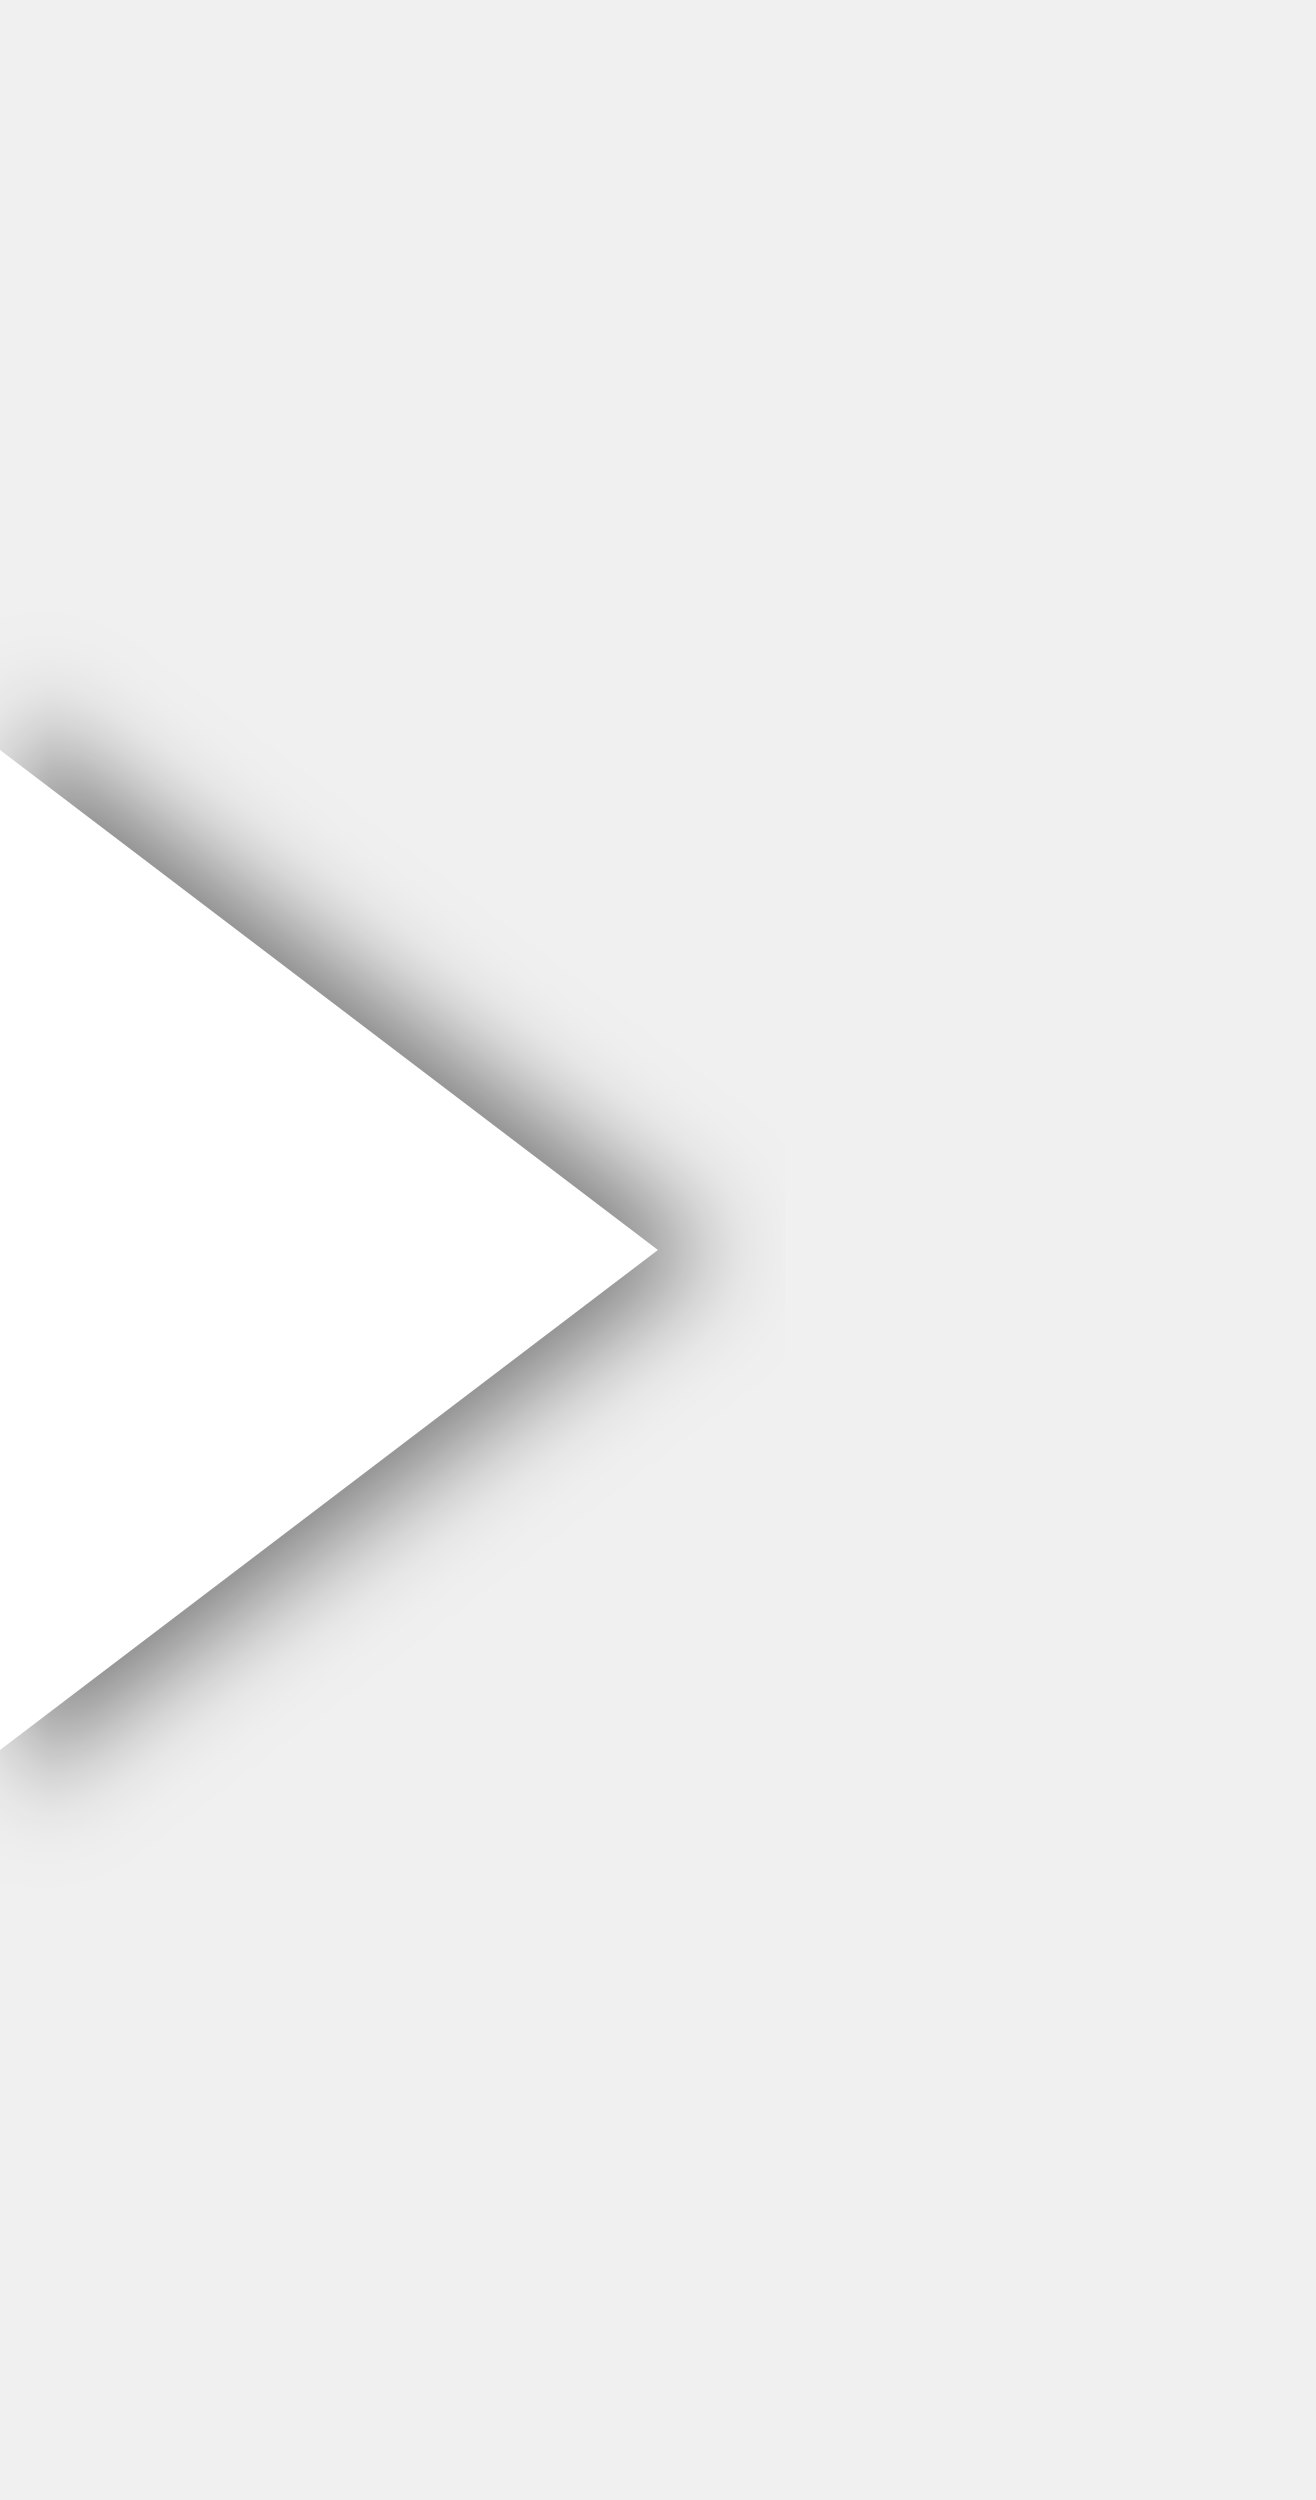
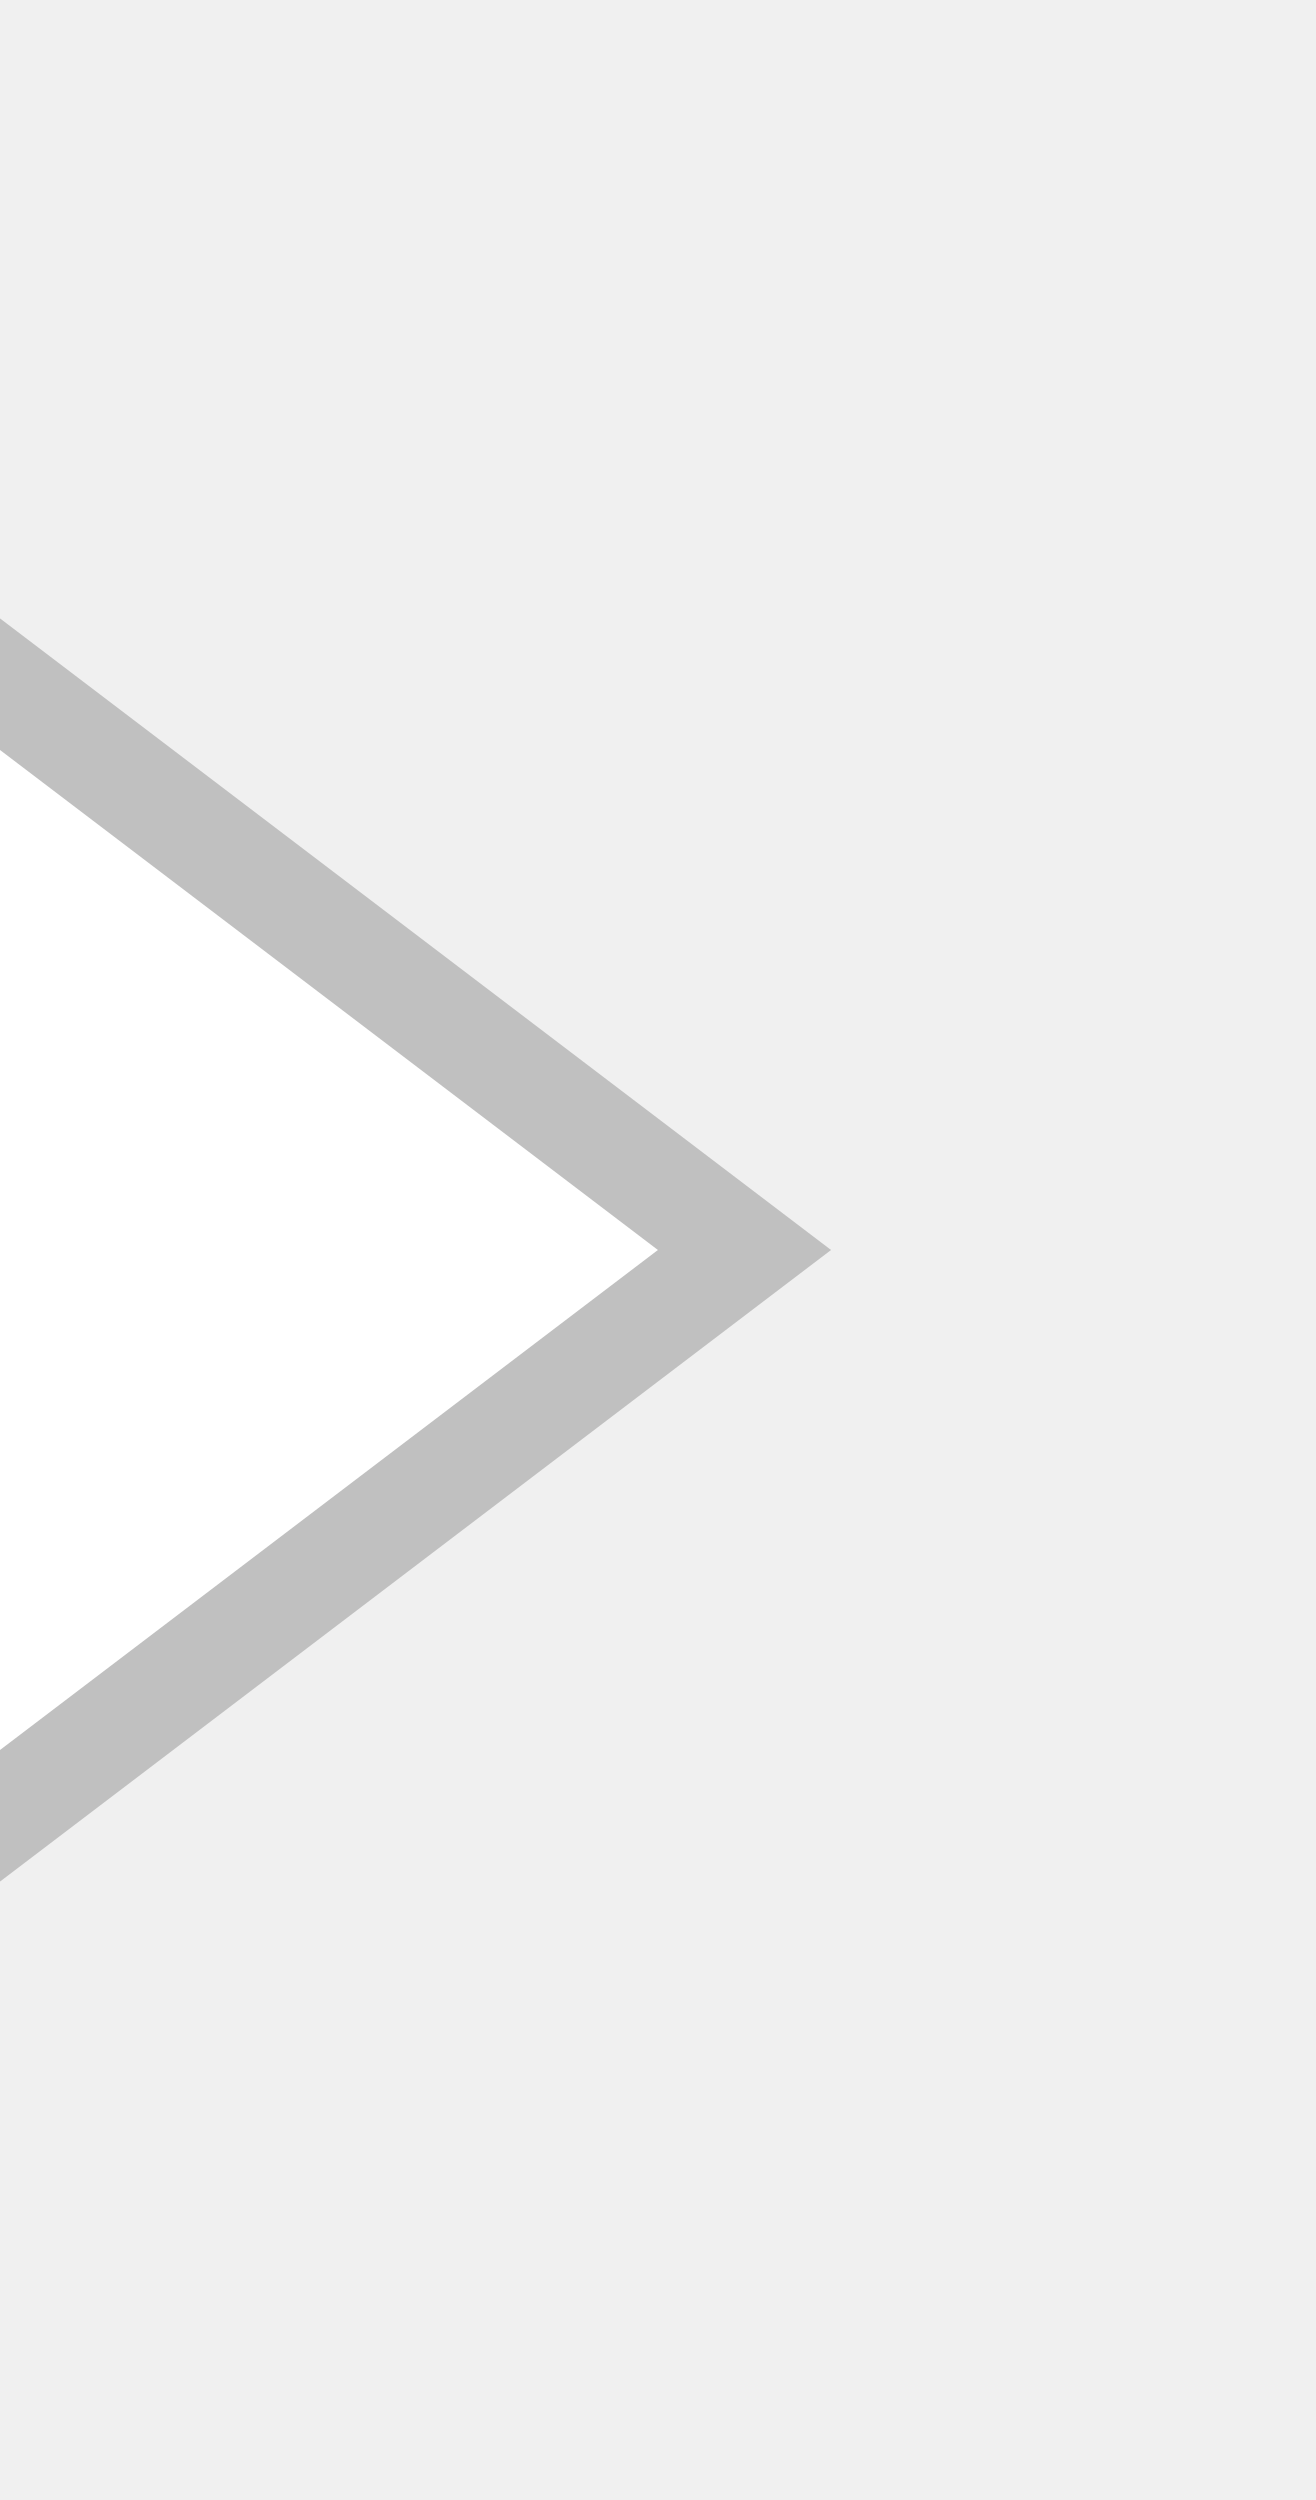
<svg xmlns="http://www.w3.org/2000/svg" width="10" height="19" id="svg2" version="1.1">
  <defs id="defs4">
    <clipPath clipPathUnits="userSpaceOnUse" id="clipPath4069">
      <rect style="opacity:0.12;color:#000000;fill:#ff00ff;fill-opacity:1;fill-rule:nonzero;stroke:none;stroke-width:1;marker:none;visibility:visible;display:inline;overflow:visible;enable-background:accumulate" id="rect4071" width="10" height="19" x="20" y="1033.362" />
    </clipPath>
-     <filter style="color-interpolation-filters:sRGB" id="filter4153" x="-0.192" width="1.384" y="-0.32" height="1.64">
-       <feGaussianBlur stdDeviation="0.4" id="feGaussianBlur4155" />
-     </filter>
  </defs>
  <g id="layer1" transform="translate(0,-1033.362)">
-     <g id="g4066" clip-path="url(#clipPath4069)" transform="translate(-20,0)" style="filter:url(#filter4153);opacity:0.5;stroke:#000000;stroke-width:0.5;stroke-miterlimit:4;stroke-dasharray:none">
-       <path style="opacity:1;color:#000000;fill:#000000;fill-opacity:1;fill-rule:nonzero;stroke:#000000;stroke-width:0.5;marker:none;visibility:visible;display:inline;overflow:visible;enable-background:accumulate;stroke-miterlimit:4;stroke-dasharray:none" d="m 20,1039.062 5,3.8 -5,3.8 z" id="path4097-9" />
-     </g>
+     <path id="path5726" d="m 0,1038.062 6.316,4.8 L 0,1047.662 Z" style="color:#000000;fill:#000000;fill-opacity:1;fill-rule:nonzero;stroke:none;stroke-width:1;marker:none;visibility:visible;display:inline;overflow:visible;enable-background:accumulate;opacity:0.2" />
    <path style="opacity:1;color:#000000;fill:#ffffff;fill-opacity:1;fill-rule:nonzero;stroke:none;stroke-width:1;marker:none;visibility:visible;display:inline;overflow:visible;enable-background:accumulate" d="m 0,1039.062 5,3.8 -5,3.8 z" id="path4097" />
  </g>
</svg>
